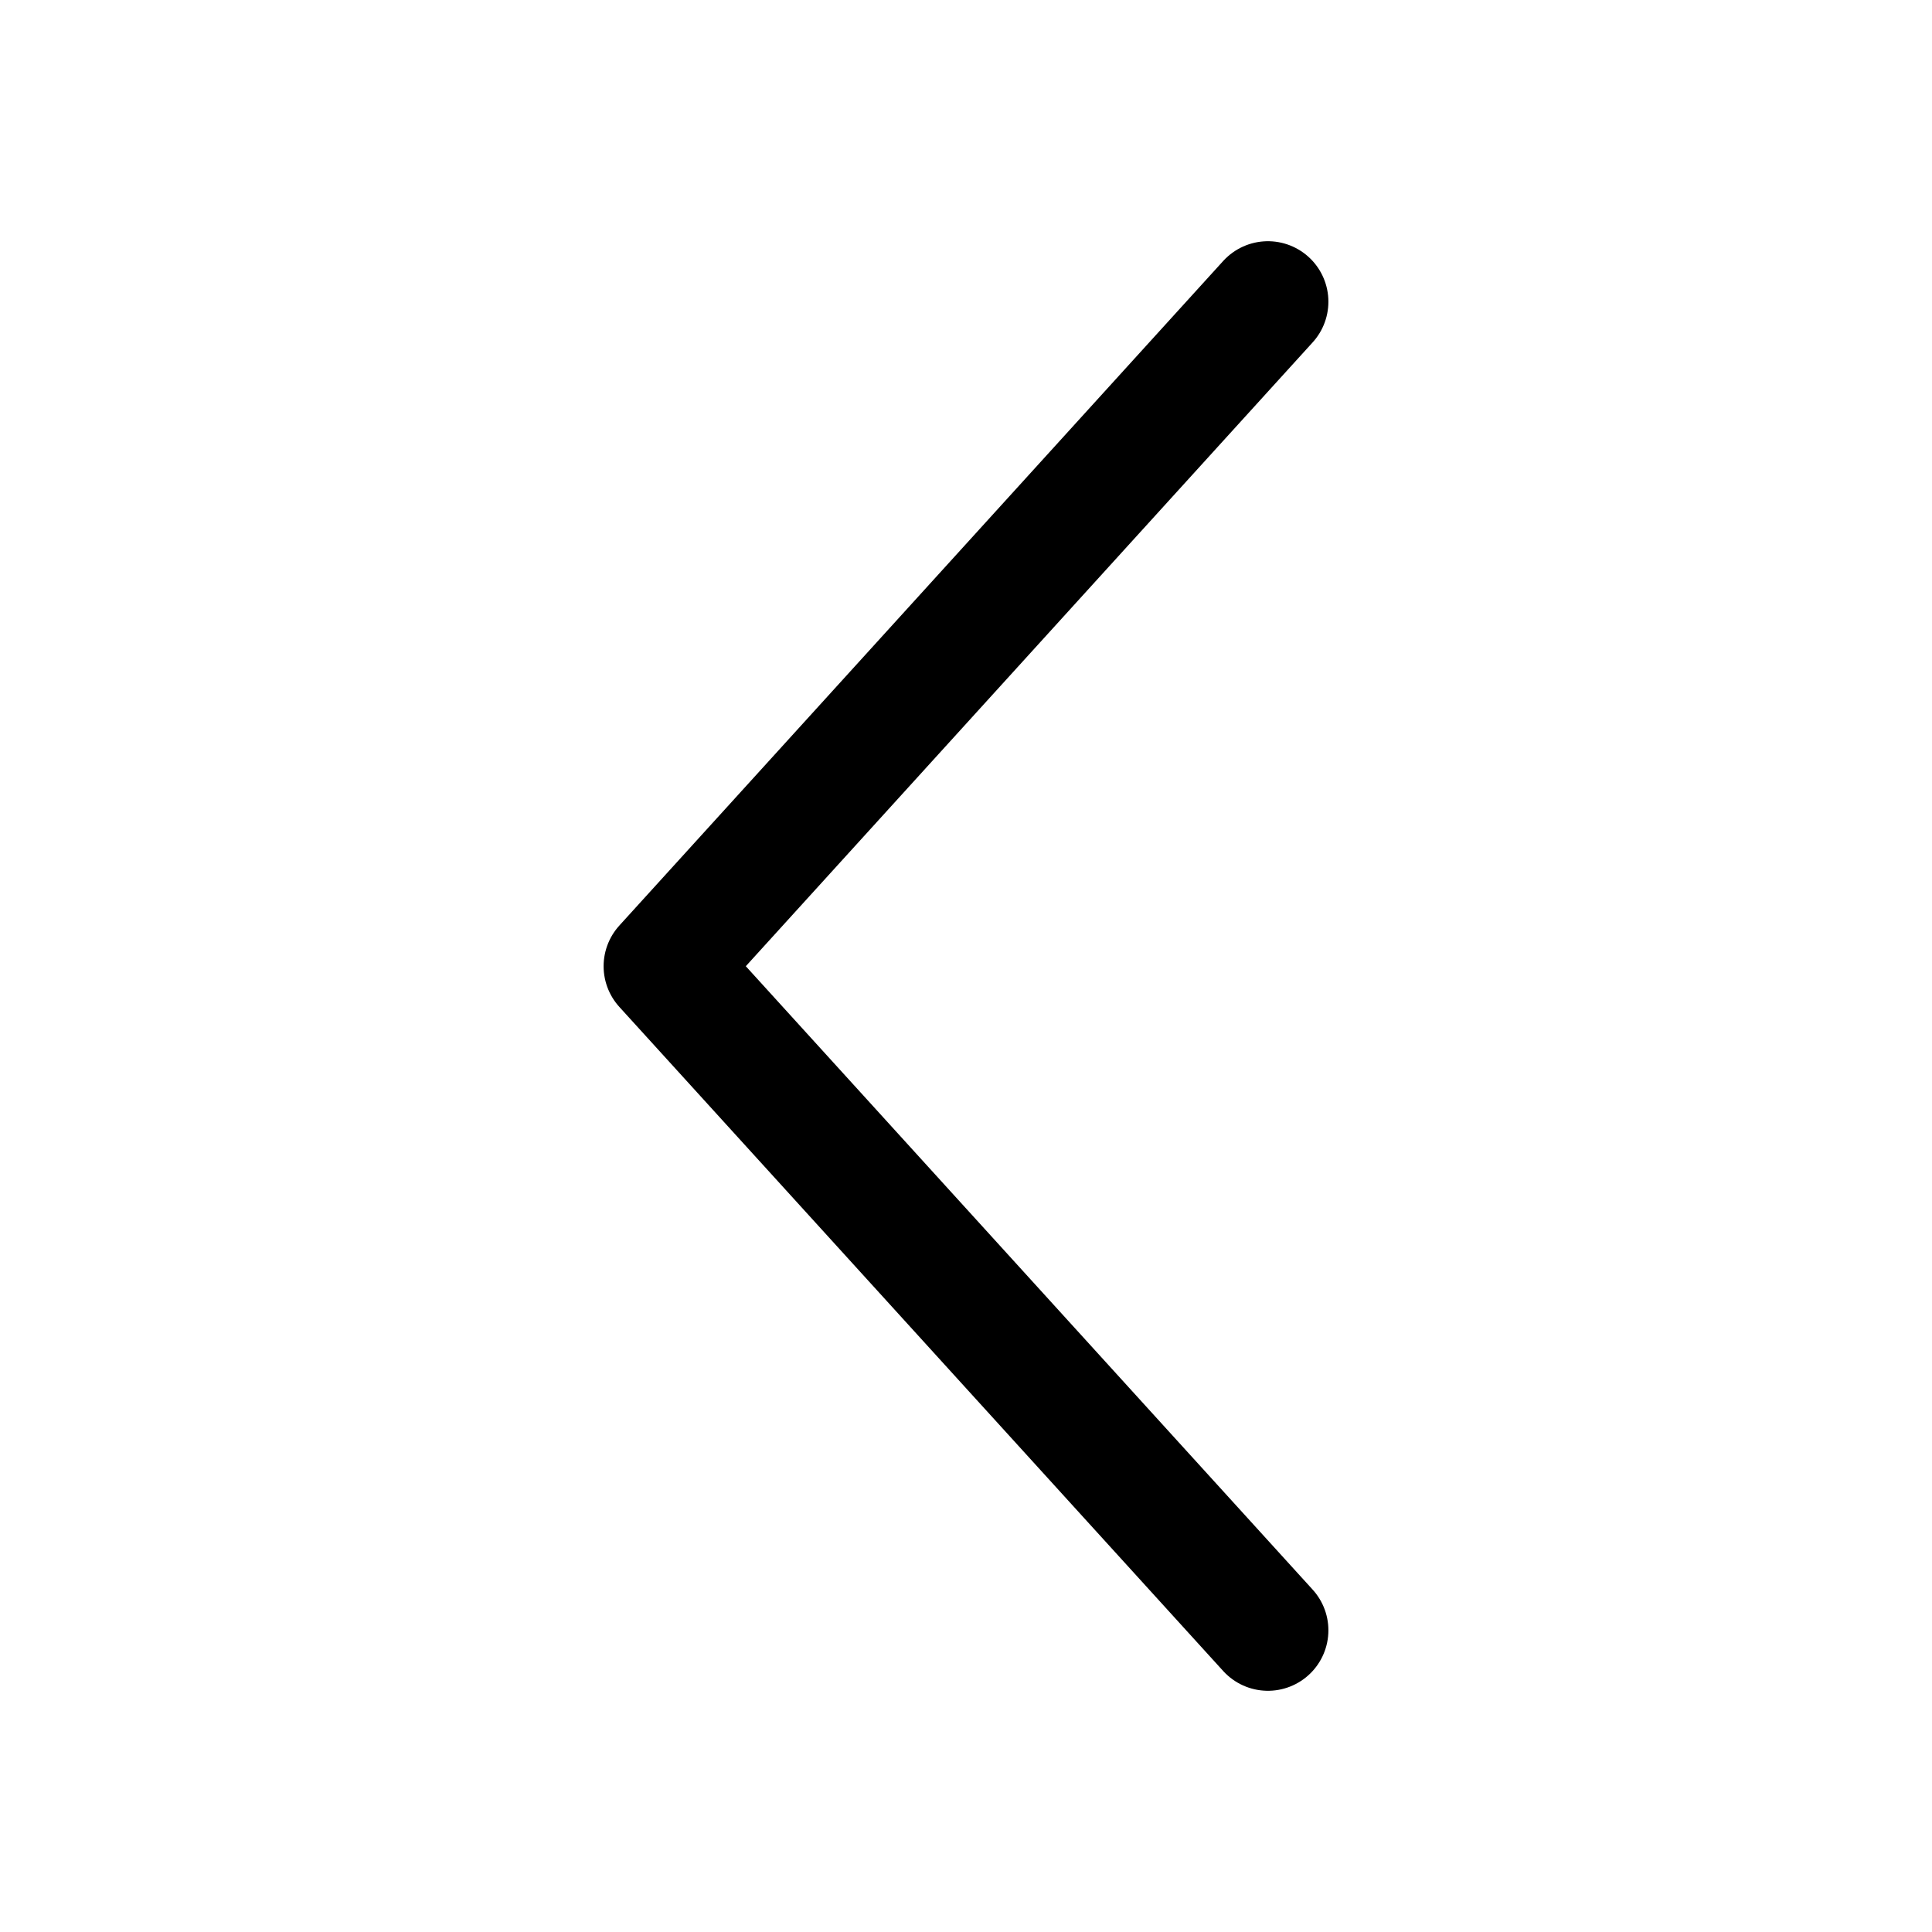
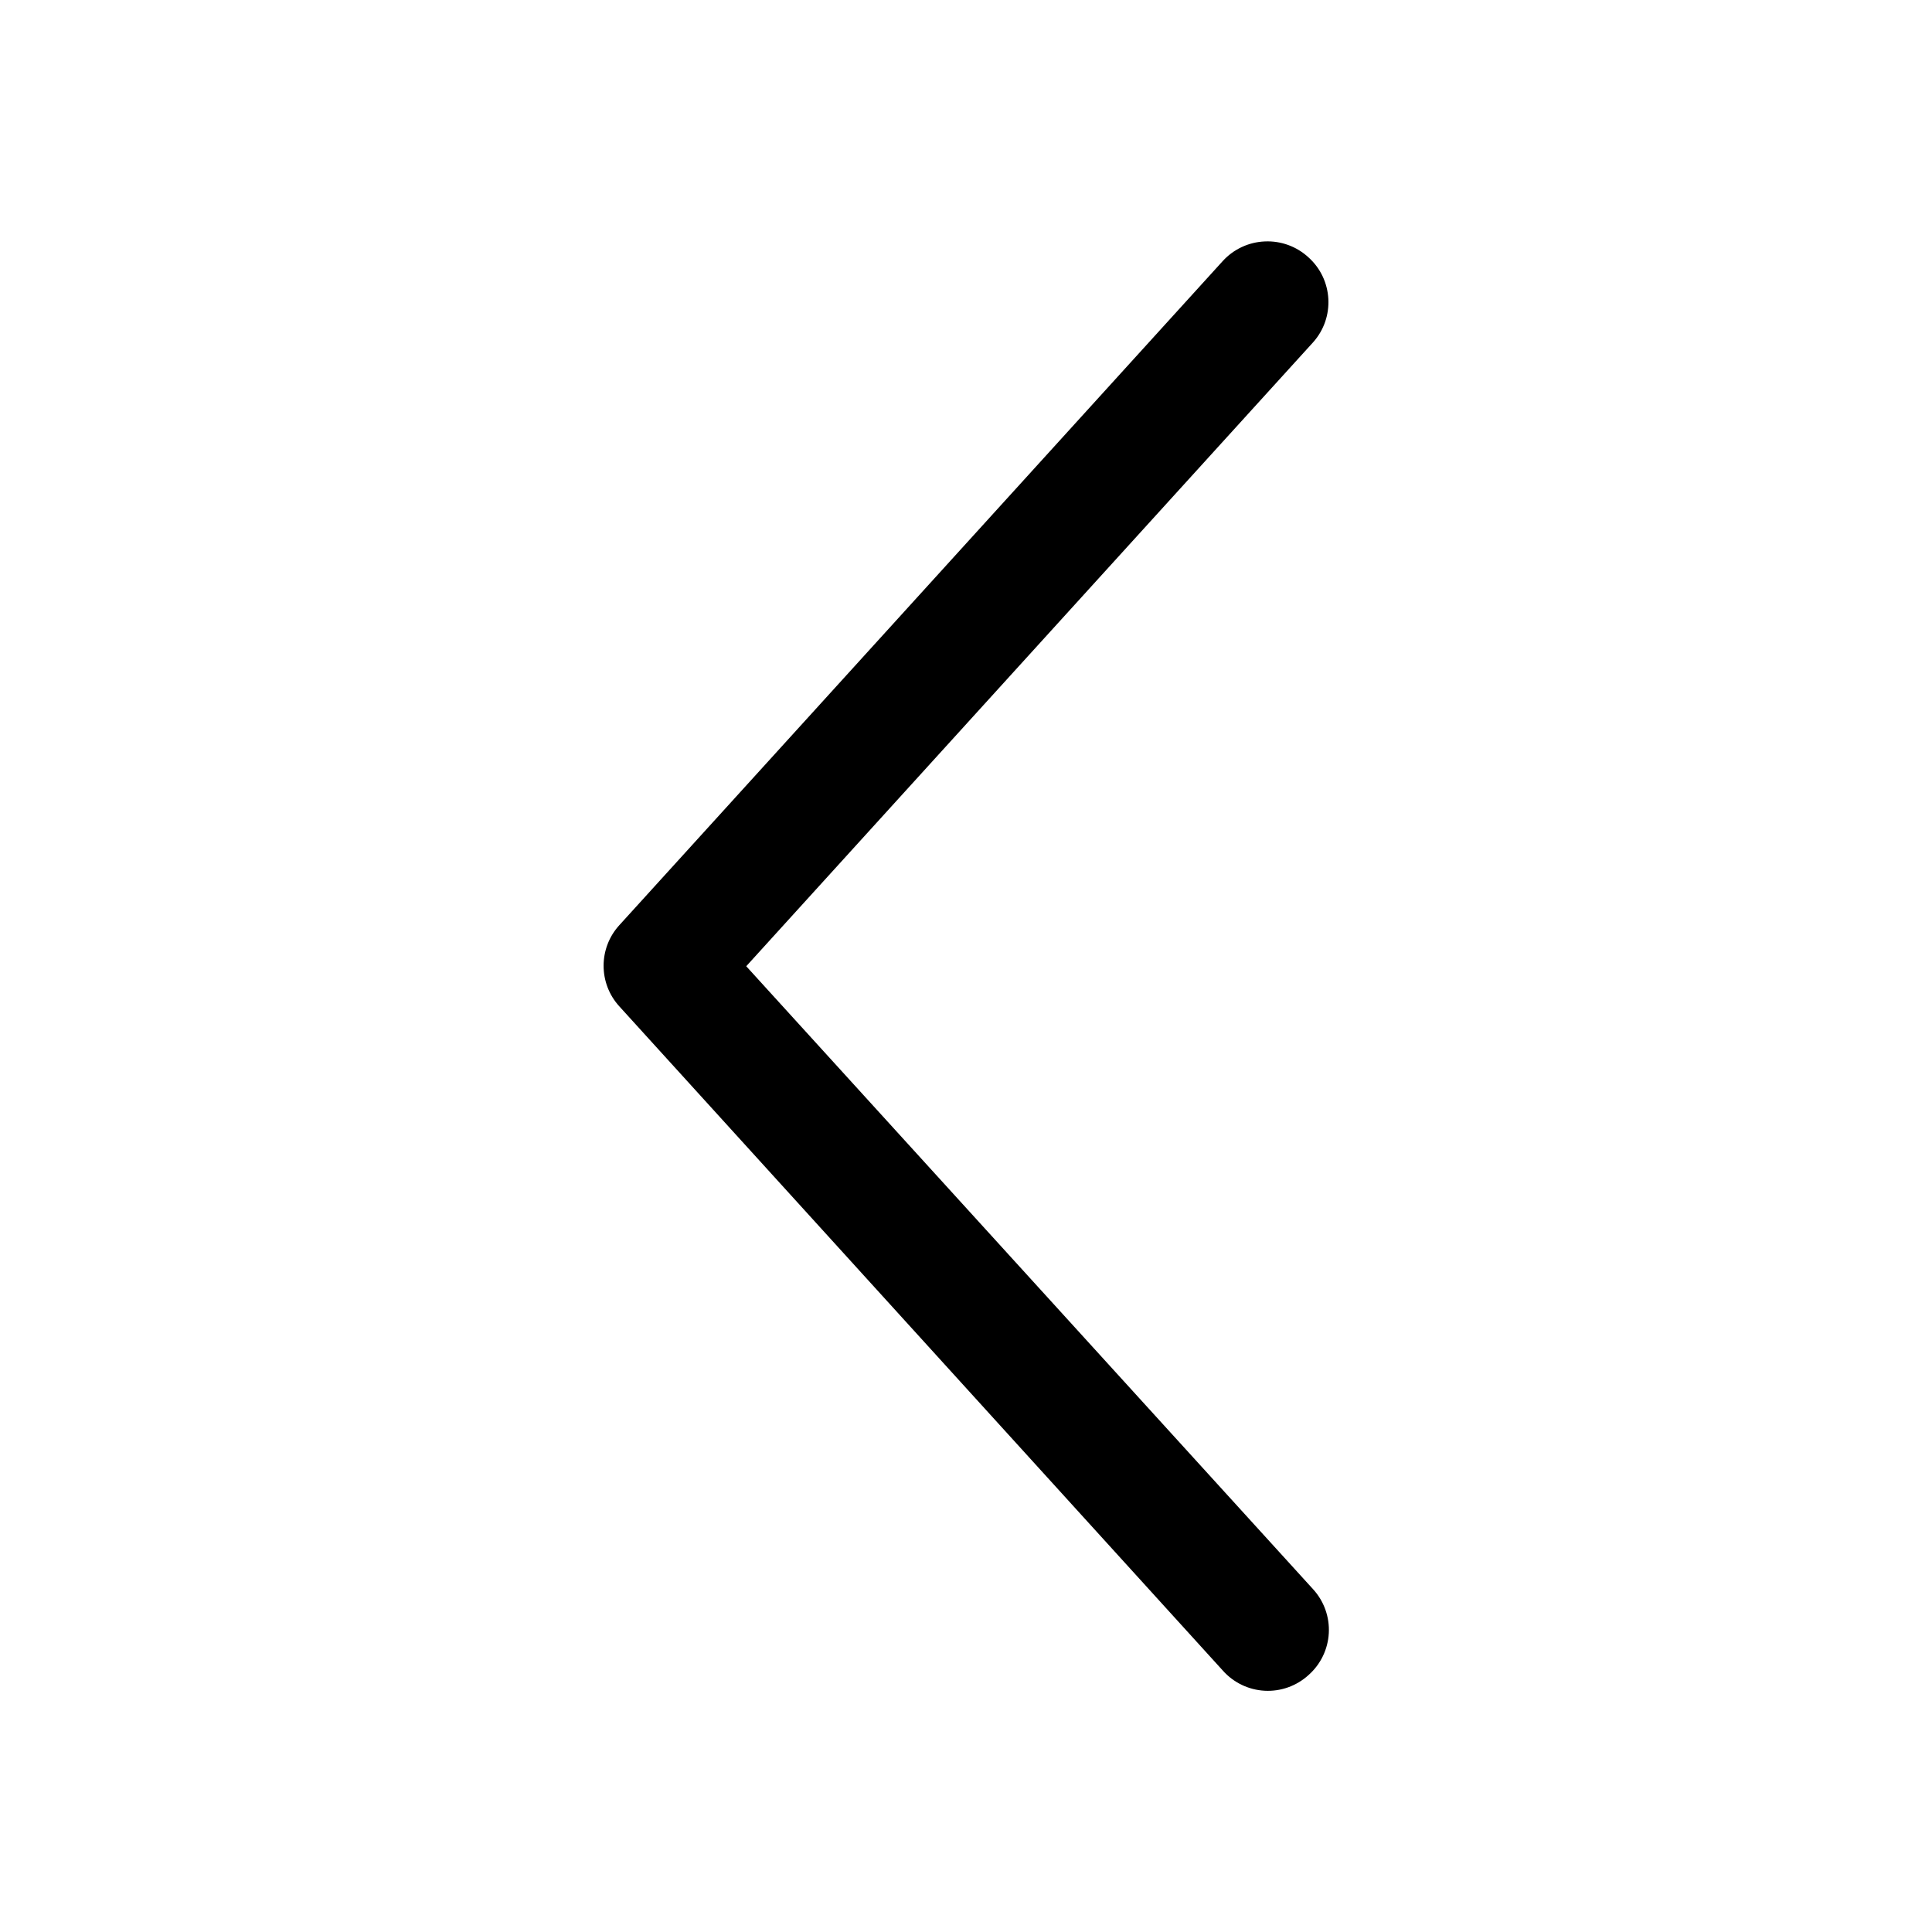
<svg xmlns="http://www.w3.org/2000/svg" width="16" height="16" viewBox="0 0 4.233 4.233" version="1.1" id="svg5">
  <defs id="defs2" />
  <g id="layer1">
-     <path style="fill:none;stroke:#000000;stroke-width:0.265;stroke-linecap:round;stroke-linejoin:round;stroke-miterlimit:4;stroke-dasharray:none;stroke-opacity:1" d="M 2.778,0.661 1.455,2.117 2.778,3.572" id="path1267" />
+     <path style="color:#000000;fill:#000000;stroke-linecap:round;stroke-linejoin:round;-inkscape-stroke:none" d="m 2.771,0.529 a 0.132,0.132 0 0 0 -0.092,0.043 L 1.357,2.027 a 0.132,0.132 0 0 0 0,0.178 l 1.322,1.455 a 0.132,0.132 0 0 0 0.188,0.01 0.132,0.132 0 0 0 0.01,-0.188 L 1.635,2.117 2.877,0.75 a 0.132,0.132 0 0 0 -0.01,-0.186 0.132,0.132 0 0 0 -0.096,-0.035 z" id="path1267" />
  </g>
</svg>
